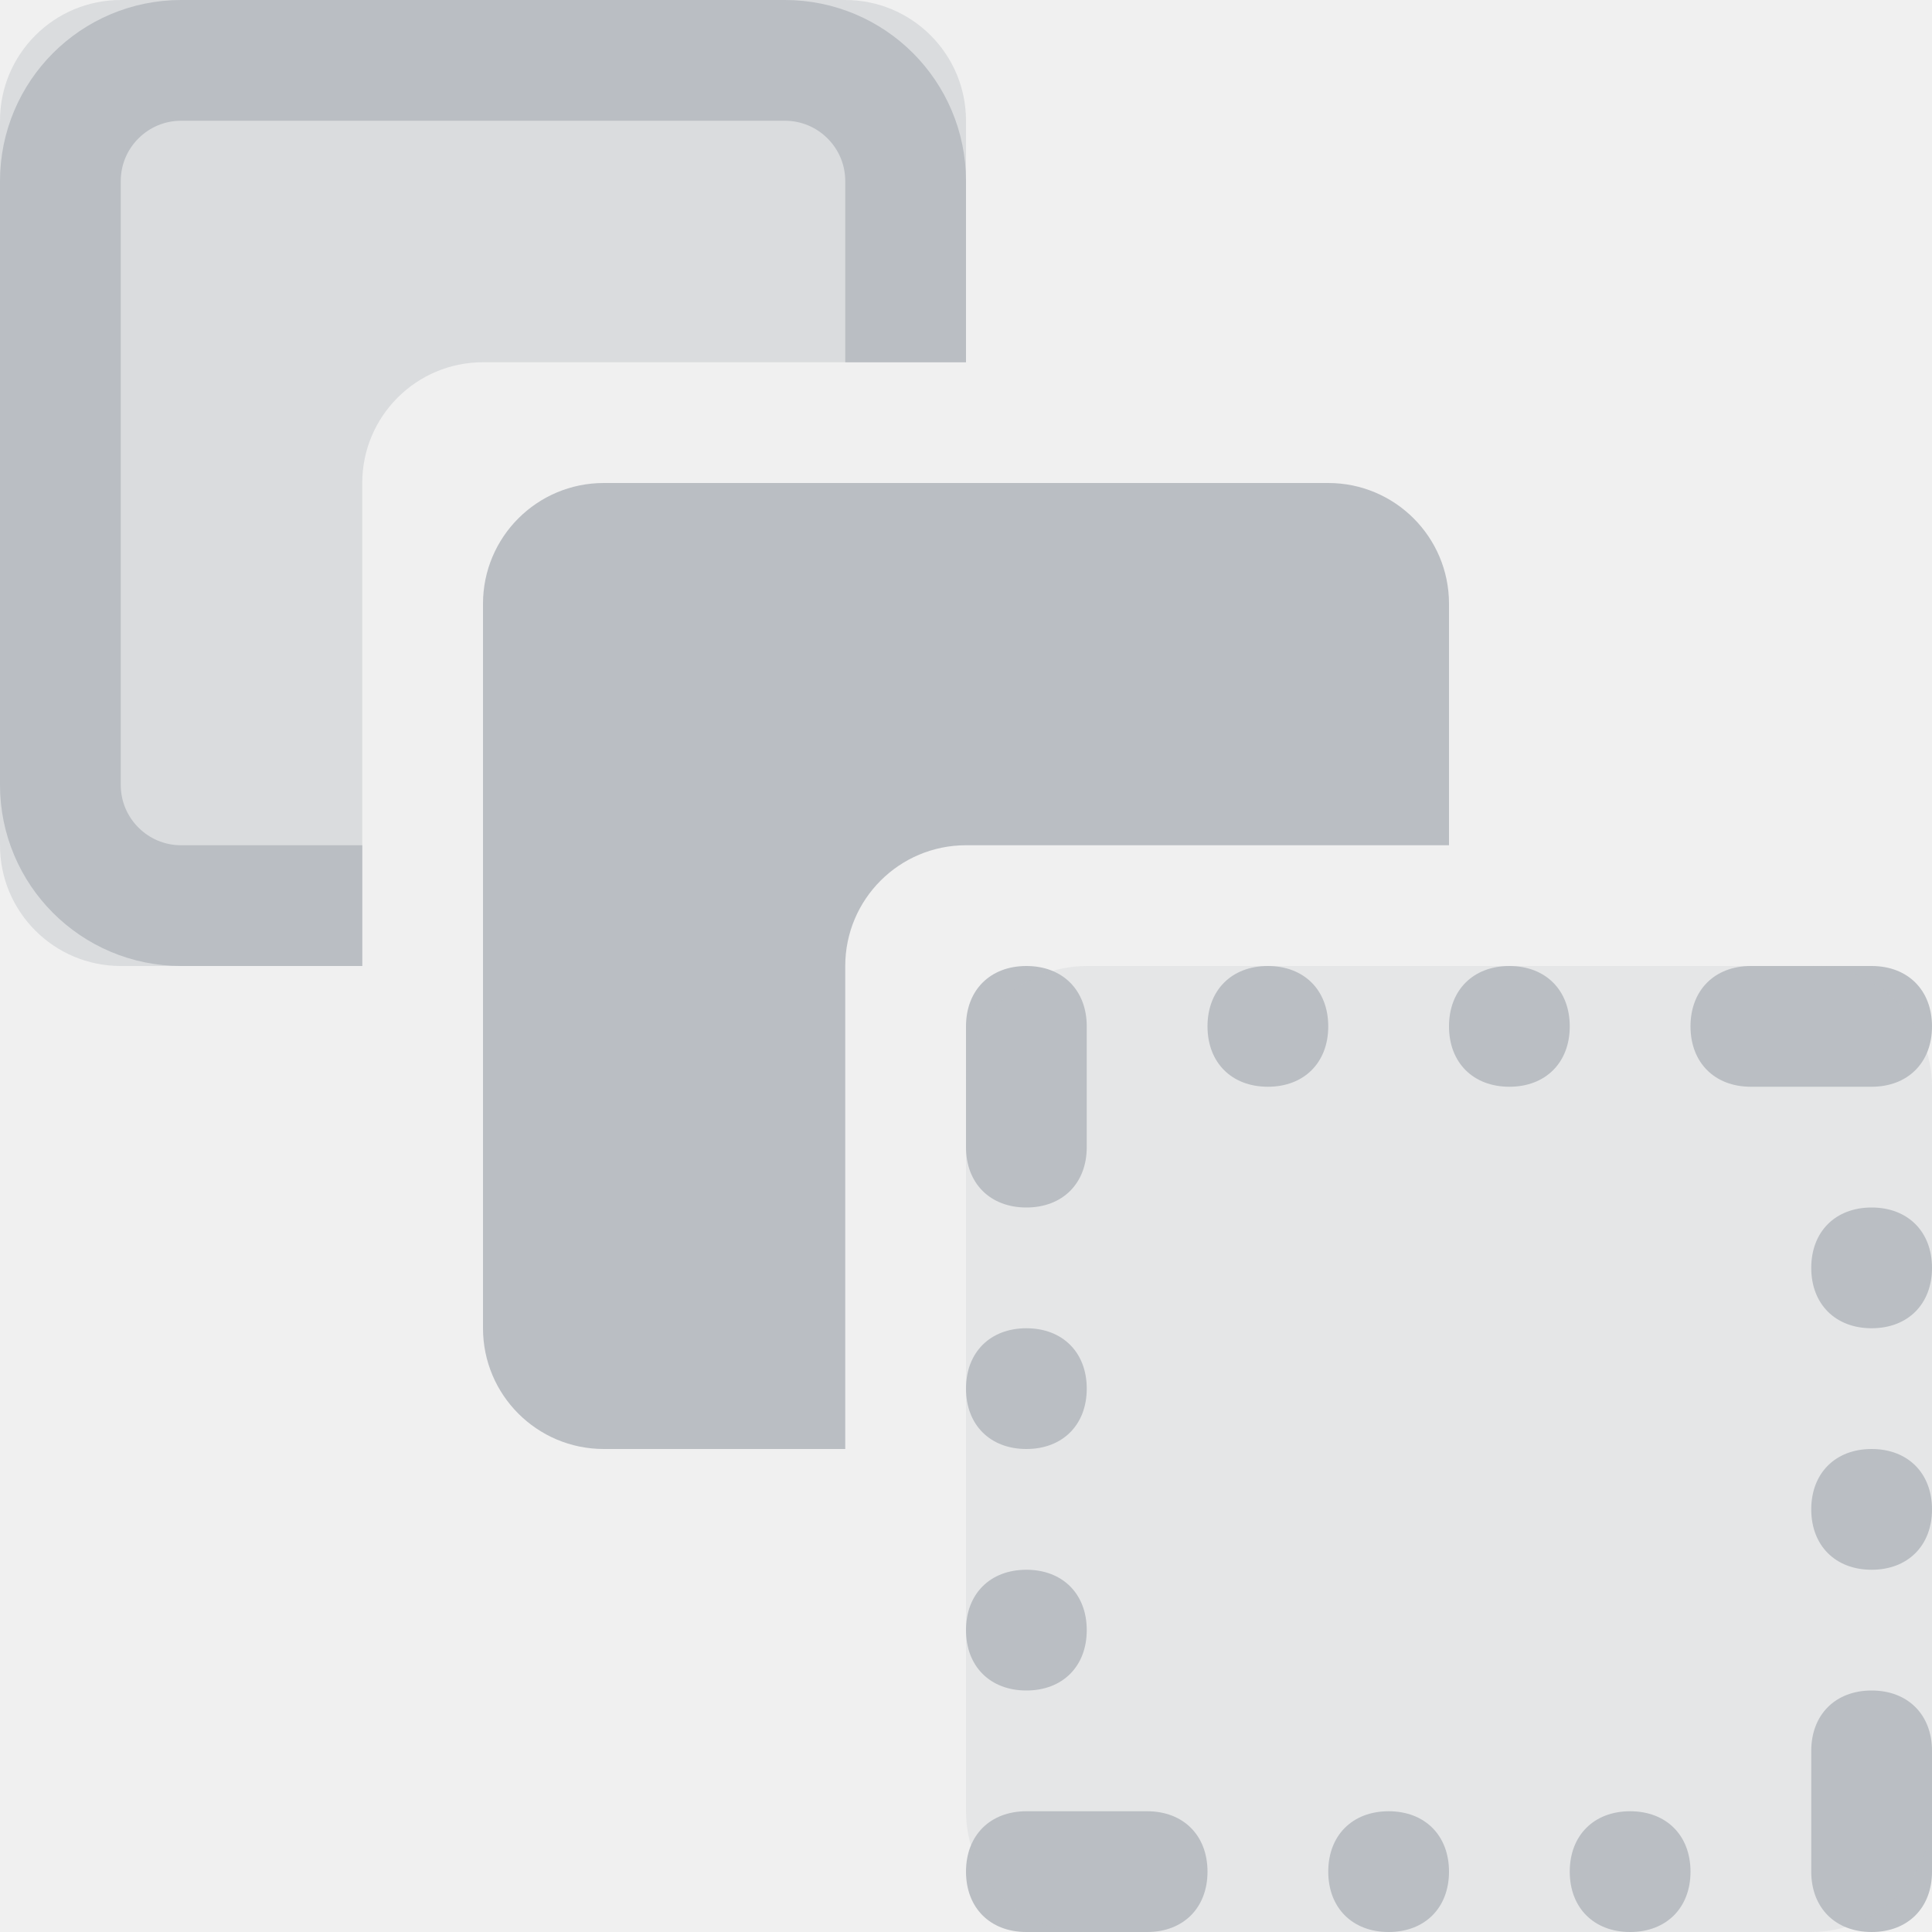
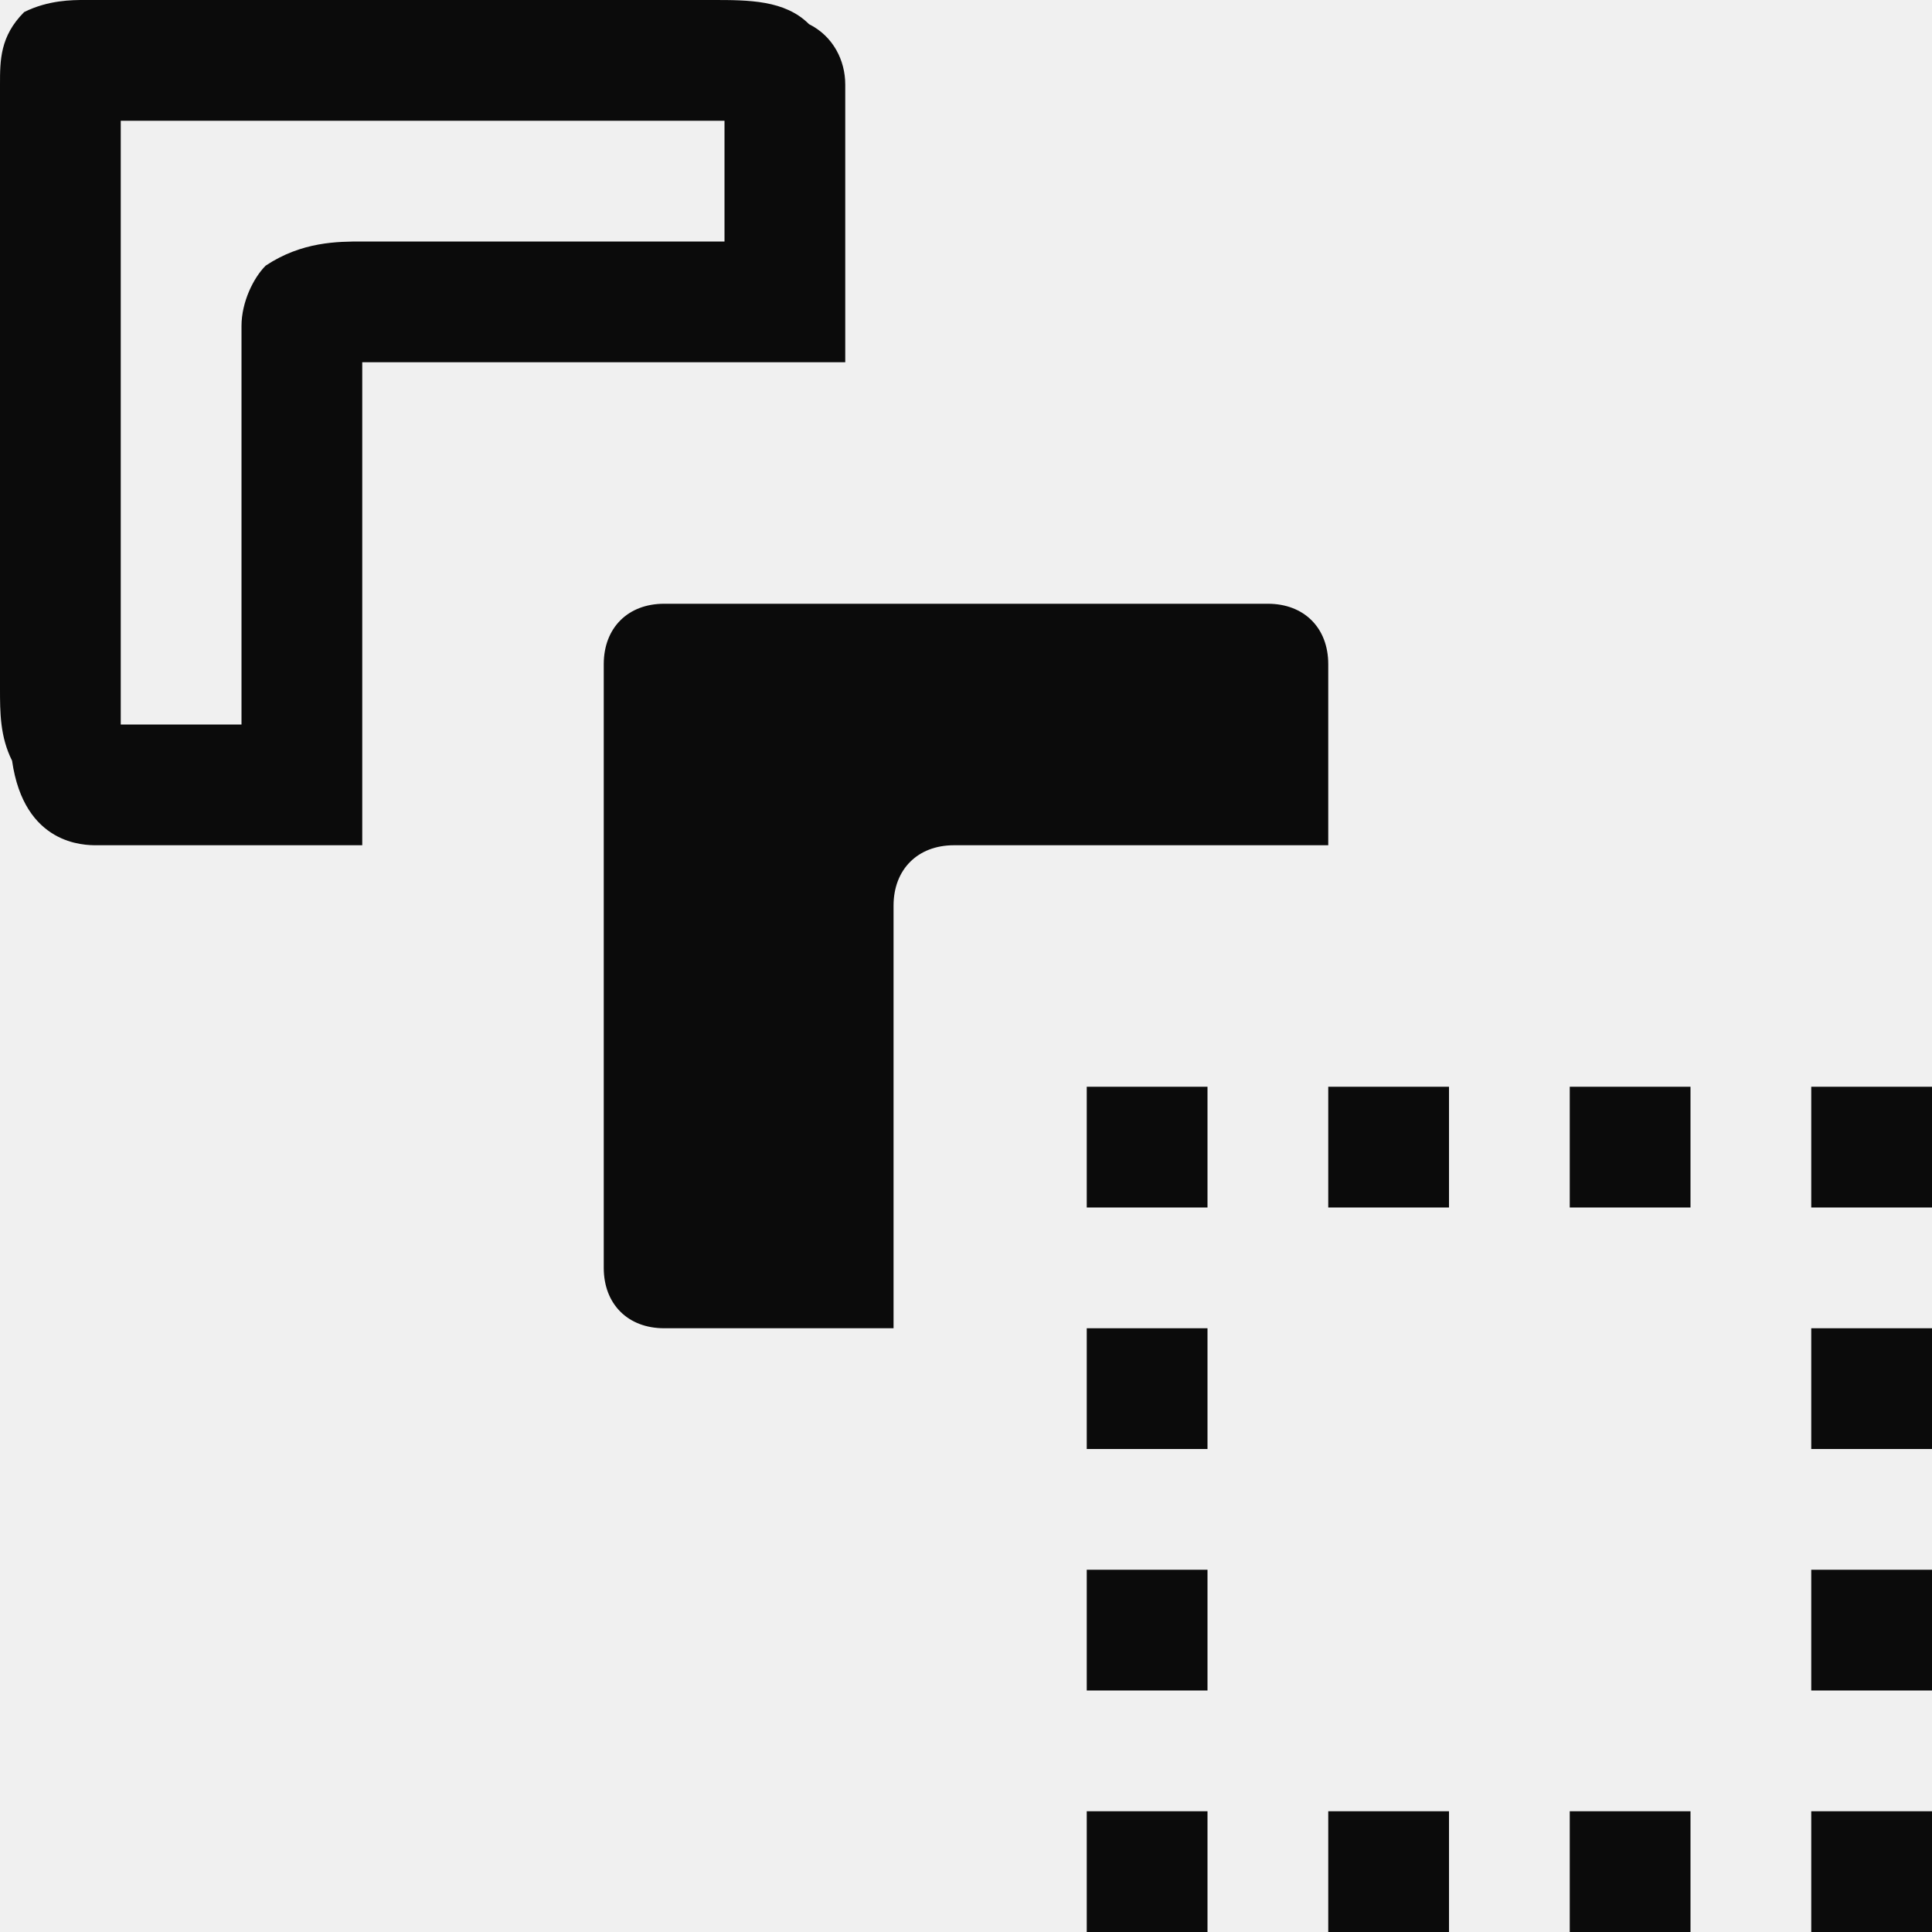
- <svg xmlns="http://www.w3.org/2000/svg" xmlns:xlink="http://www.w3.org/1999/xlink" width="16" height="16" viewBox="0 0 16 16" color="#babec3">
-   <defs>
-     <rect id="class-block-maskBG" width="8" height="8" fill="#fff" />
-     <rect id="class-block" width="8" height="8" rx="1" ry="1" />
-     <mask id="mask-block-solid">
-       <use xlink:href="#class-block-maskBG" />
-       <use xlink:href="#class-block" transform="translate(3 3)" fill="#000" />
-     </mask>
-   </defs>
-   <rect x=".5" y=".5" width="7" height="7" rx="1" ry="1" mask="url(#mask-block-solid)" fill="none" stroke="currentColor" stroke-width="1" />
-   <use xlink:href="#class-block" mask="url(#mask-block-solid)" fill="currentColor" fill-opacity=".4" />
-   <use xlink:href="#class-block" mask="url(#mask-block-solid)" fill="currentColor" transform="translate(4 4)" />
-   <g transform="translate(8 8)" fill="currentColor">
-     <path d="M2.5,0C2.2,0,2,0.2,2,0.5C2,0.8,2.2,1,2.5,1C2.8,1,3,0.8,3,0.5 C3,0.2,2.8,0,2.5,0z M4.5,0C4.2,0,4,0.2,4,0.5C4,0.8,4.2,1,4.5,1C4.8,1,5,0.8,5,0.5C5,0.2,4.8,0,4.5,0z M0.5,6C0.8,6,1,5.8,1,5.5 C1,5.2,0.8,5,0.5,5C0.2,5,0,5.2,0,5.5C0,5.8,0.2,6,0.5,6z M0.5,4C0.8,4,1,3.8,1,3.5C1,3.2,0.8,3,0.5,3C0.2,3,0,3.2,0,3.5 C0,3.8,0.2,4,0.5,4z M7.5,2C7.2,2,7,2.2,7,2.5C7,2.8,7.2,3,7.5,3C7.8,3,8,2.8,8,2.5C8,2.2,7.8,2,7.5,2z M7.5,4C7.2,4,7,4.2,7,4.5 C7,4.8,7.2,5,7.5,5C7.8,5,8,4.8,8,4.5C8,4.2,7.8,4,7.5,4z M5.5,7C5.2,7,5,7.2,5,7.5C5,7.8,5.2,8,5.5,8C5.8,8,6,7.8,6,7.5 C6,7.2,5.8,7,5.5,7z M3.5,7C3.2,7,3,7.2,3,7.5C3,7.8,3.2,8,3.5,8C3.8,8,4,7.8,4,7.5C4,7.2,3.8,7,3.5,7z M0.5,2C0.8,2,1,1.8,1,1.5v-1 C1,0.2,0.8,0,0.5,0C0.2,0,0,0.2,0,0.5v1C0,1.8,0.2,2,0.5,2z M8,0.5C8,0.2,7.8,0,7.5,0h-1C6.2,0,6,0.2,6,0.5C6,0.8,6.2,1,6.5,1h1 C7.8,1,8,0.8,8,0.5z M7.5,6C7.2,6,7,6.2,7,6.5v1C7,7.8,7.2,8,7.5,8C7.8,8,8,7.8,8,7.5v-1C8,6.2,7.8,6,7.5,6z M1.5,7h-1 C0.2,7,0,7.2,0,7.5C0,7.8,0.2,8,0.5,8h1C1.8,8,2,7.8,2,7.5C2,7.2,1.8,7,1.5,7z" />
-     <use xlink:href="#class-block" fill-opacity=".2" />
-   </g>
+ <svg xmlns="http://www.w3.org/2000/svg" width="16" height="16" viewBox="0 0 16 16" fill="#0b0b0b">
+   <path d="M11 7V5.5c0-.3-.2-.5-.5-.5h-5c-.3 0-.5.2-.5.5v5c0 .3.2.5.5.5h1.9V7.5c0-.3.2-.5.5-.5H11zM3 7H.8c-.1 0-.6 0-.7-.7-.1-.2-.1-.4-.1-.6v-5C0 .5 0 .3.2.1.4 0 .6 0 .7 0h5.2c.3 0 .6 0 .8.2.2.1.3.3.3.5V3H3v4zM1 6h1V2.7c0-.2.1-.4.2-.5.3-.2.6-.2.8-.2h3V1H1v5z" />
+   <path d="M9 9h1v1H9V9zm5 1h-1V9h1v1zm-2 0h-1V9h1v1zm3-1h1v1h-1V9zm1 5h-1v-1h1v1zm0-2h-1v-1h1v1zm-1 3h1v1h-1v-1zm-1 1h-1v-1h1v1zm-2 0h-1v-1h1v1zm-3-1h1v1H9v-1zm1-1H9v-1h1v1zm0-2H9v-1h1v1z" />
</svg>
